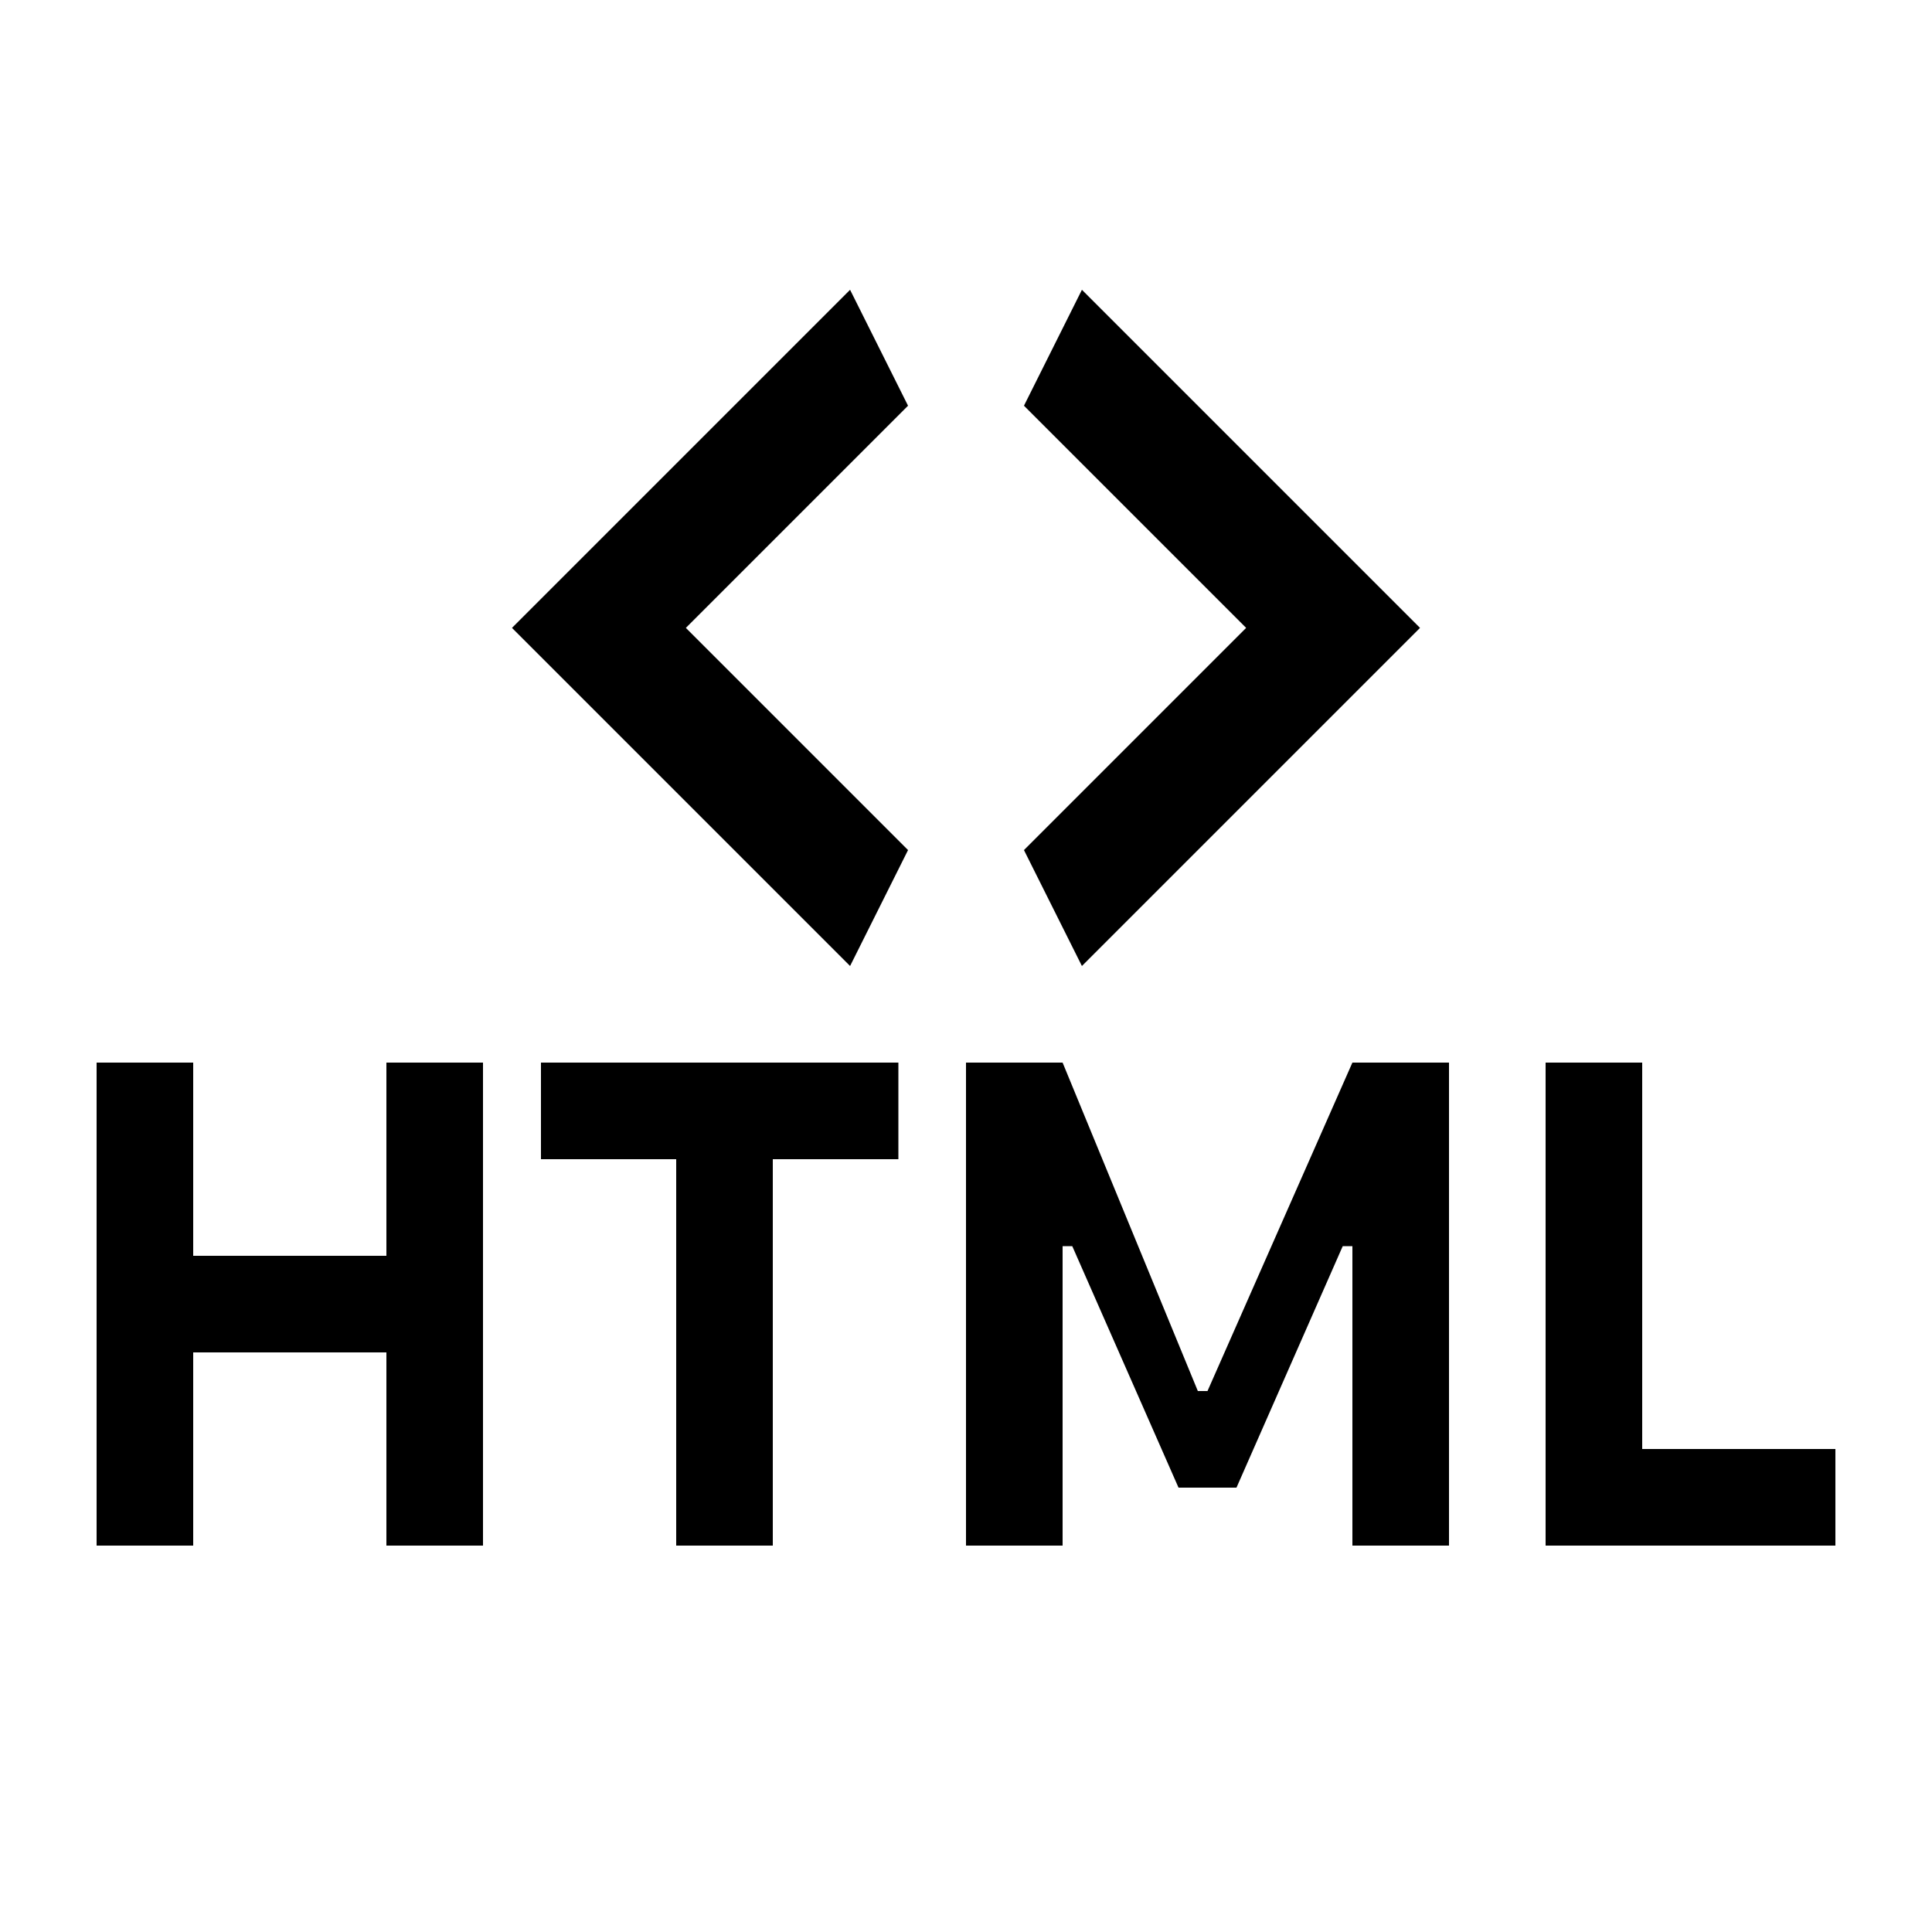
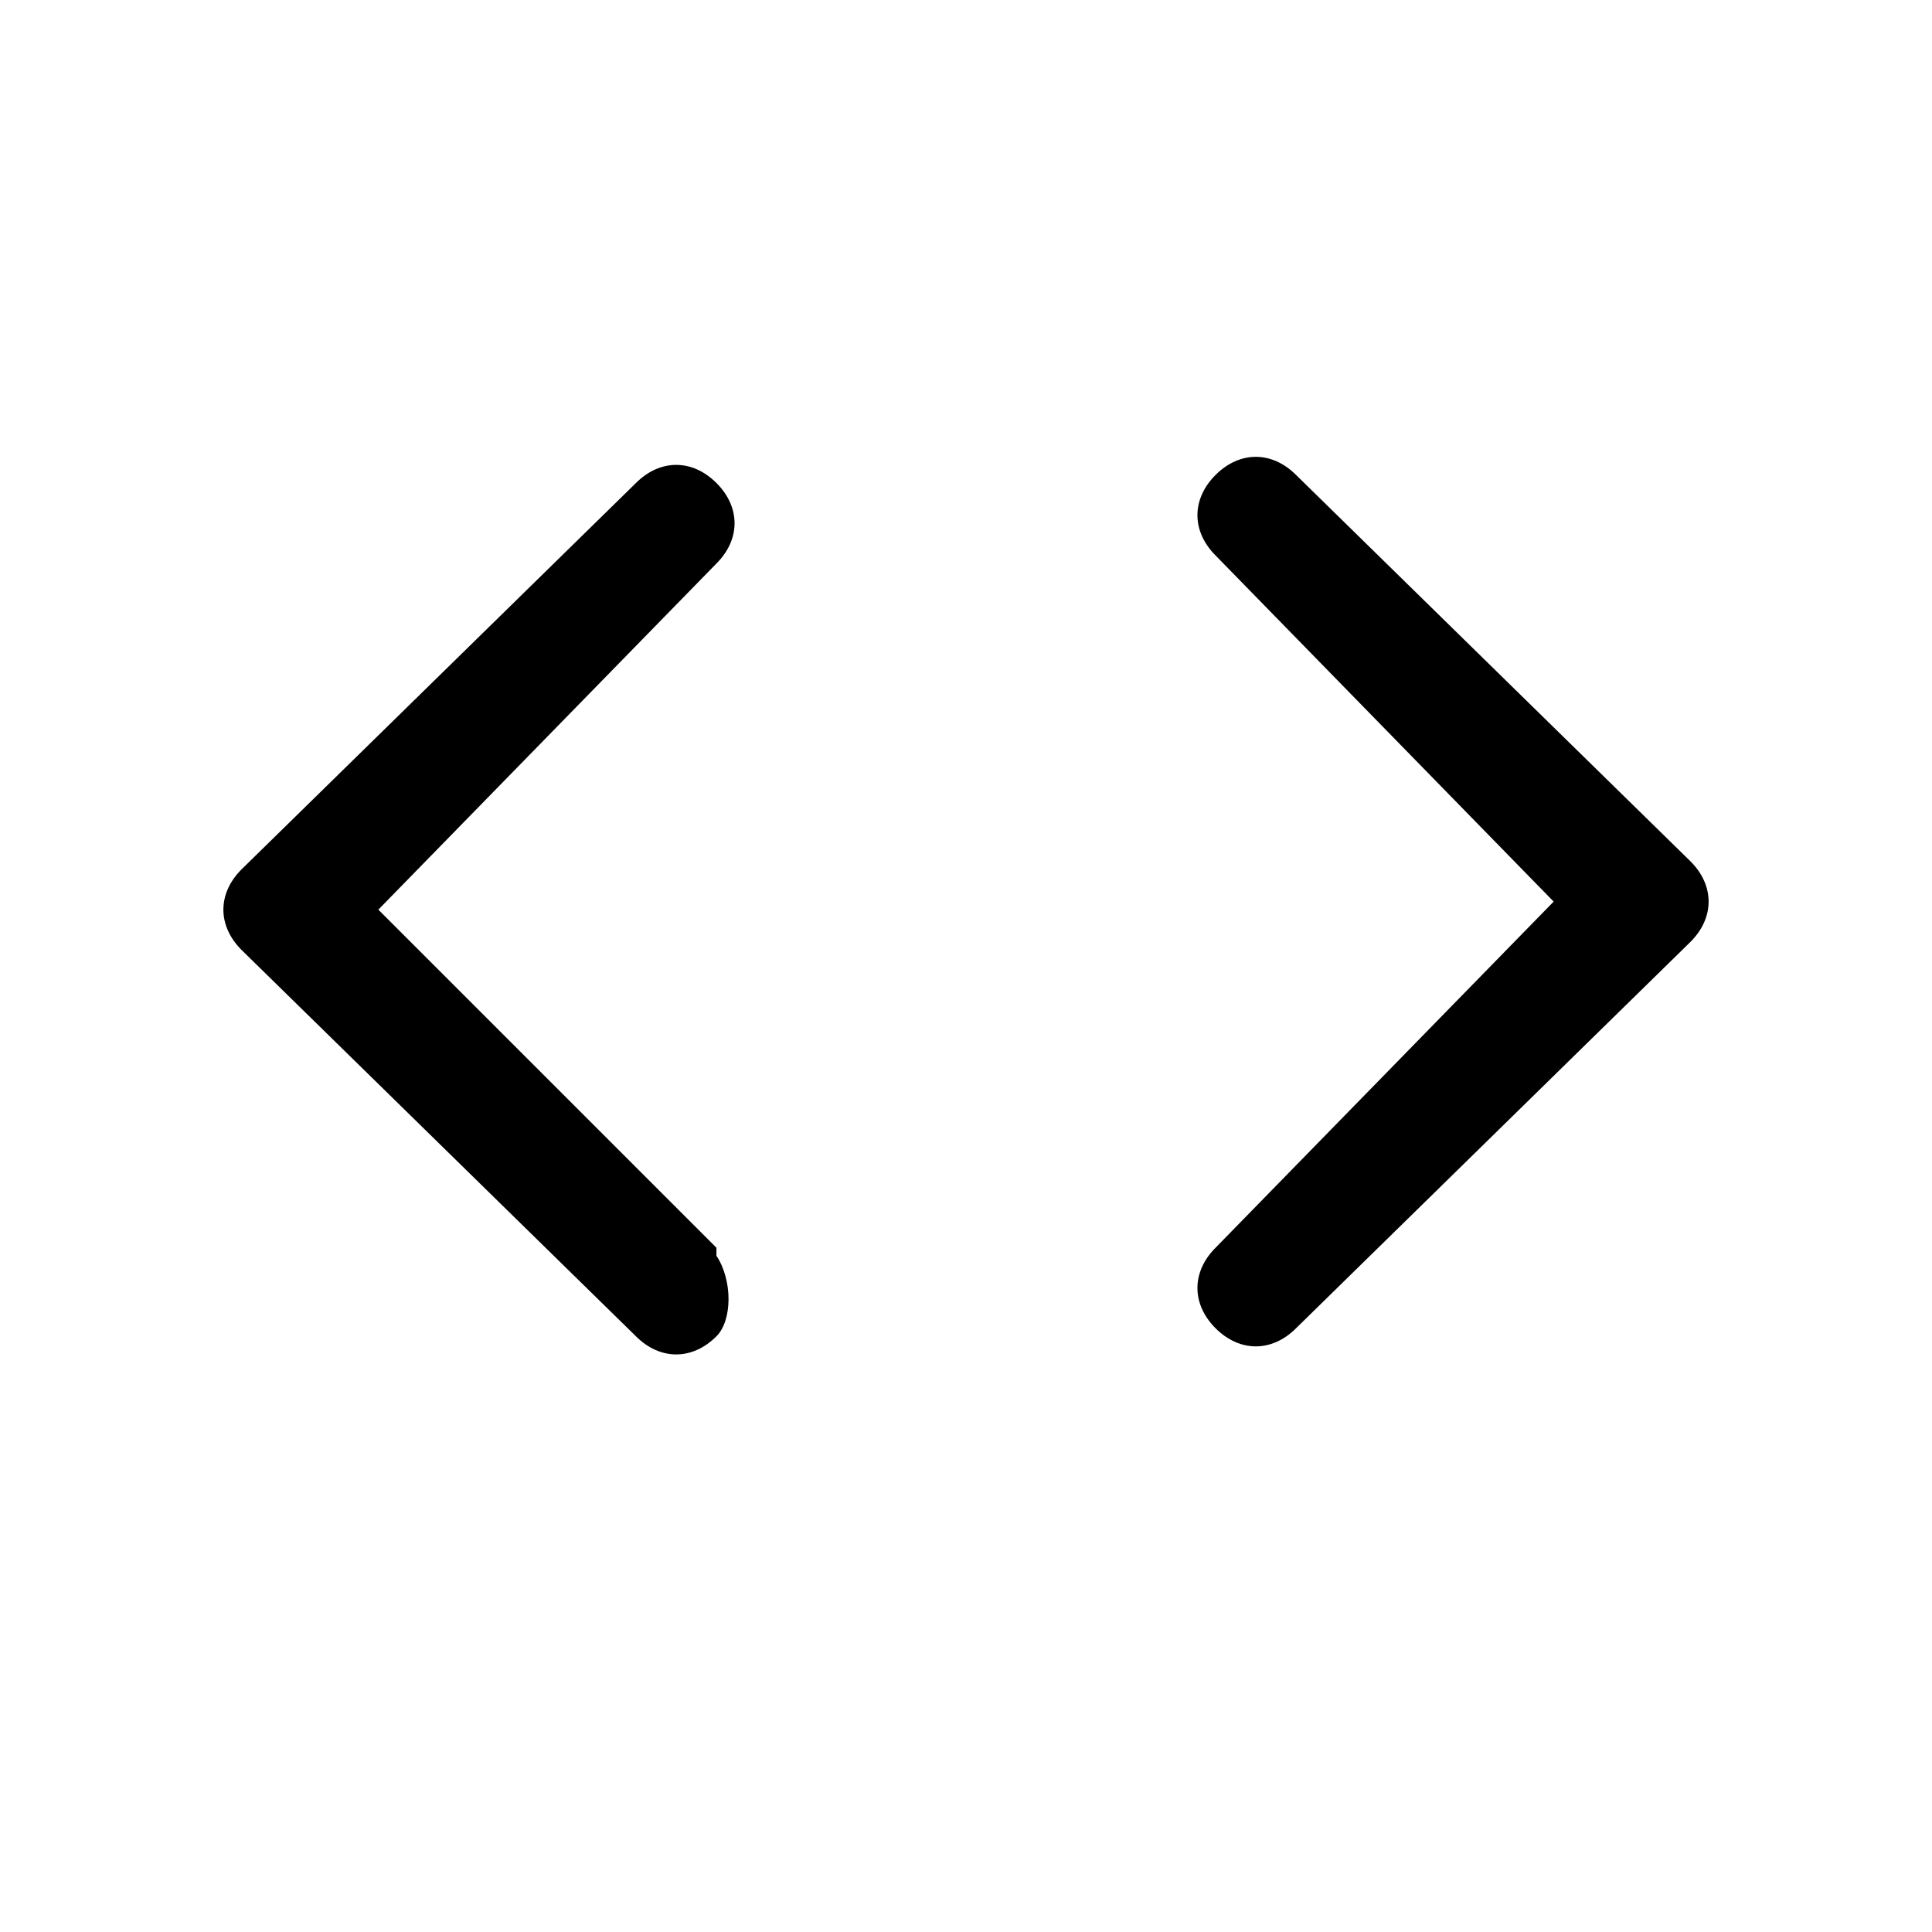
- <svg xmlns="http://www.w3.org/2000/svg" width="800px" height="800px" viewBox="0 0 20 20">
-   <rect x="0" fill="none" width="20" height="20" />
-   <g>
-     <path d="M4 16v-2H2v2H1v-5h1v2h2v-2h1v5H4zM7 16v-4H5.6v-1h3.7v1H8v4H7zM10 16v-5h1l1.4 3.4h.1L14 11h1v5h-1v-3.1h-.1l-1.1 2.5h-.6l-1.1-2.5H11V16h-1zM19 16h-3v-5h1v4h2v1zM9.4 4.2L7.1 6.5l2.3 2.3-.6 1.2-3.5-3.5L8.8 3l.6 1.2zm1.2 4.6l2.3-2.3-2.3-2.3.6-1.2 3.5 3.5-3.5 3.5-.6-1.2z" />
-   </g>
+ <svg xmlns="http://www.w3.org/2000/svg" viewBox="0 0 24 24" width="24" height="24">
+   <path fill="currentColor" d="M8.9 15.5l-4.2-4.2L8.9 7c.3-.3.3-.7 0-1-.3-.3-.7-.3-1 0l-4.9 4.8c-.3.3-.3.7 0 1l4.9 4.8c.3.3.7.3 1 0 .2-.2.2-.7 0-1zm6.2 0c-.3.3-.3.7 0 1 .3.3.7.3 1 0l4.9-4.8c.3-.3.3-.7 0-1l-4.9-4.8c-.3-.3-.7-.3-1 0-.3.3-.3.7 0 1l4.2 4.3-4.2 4.3z" />
</svg>
